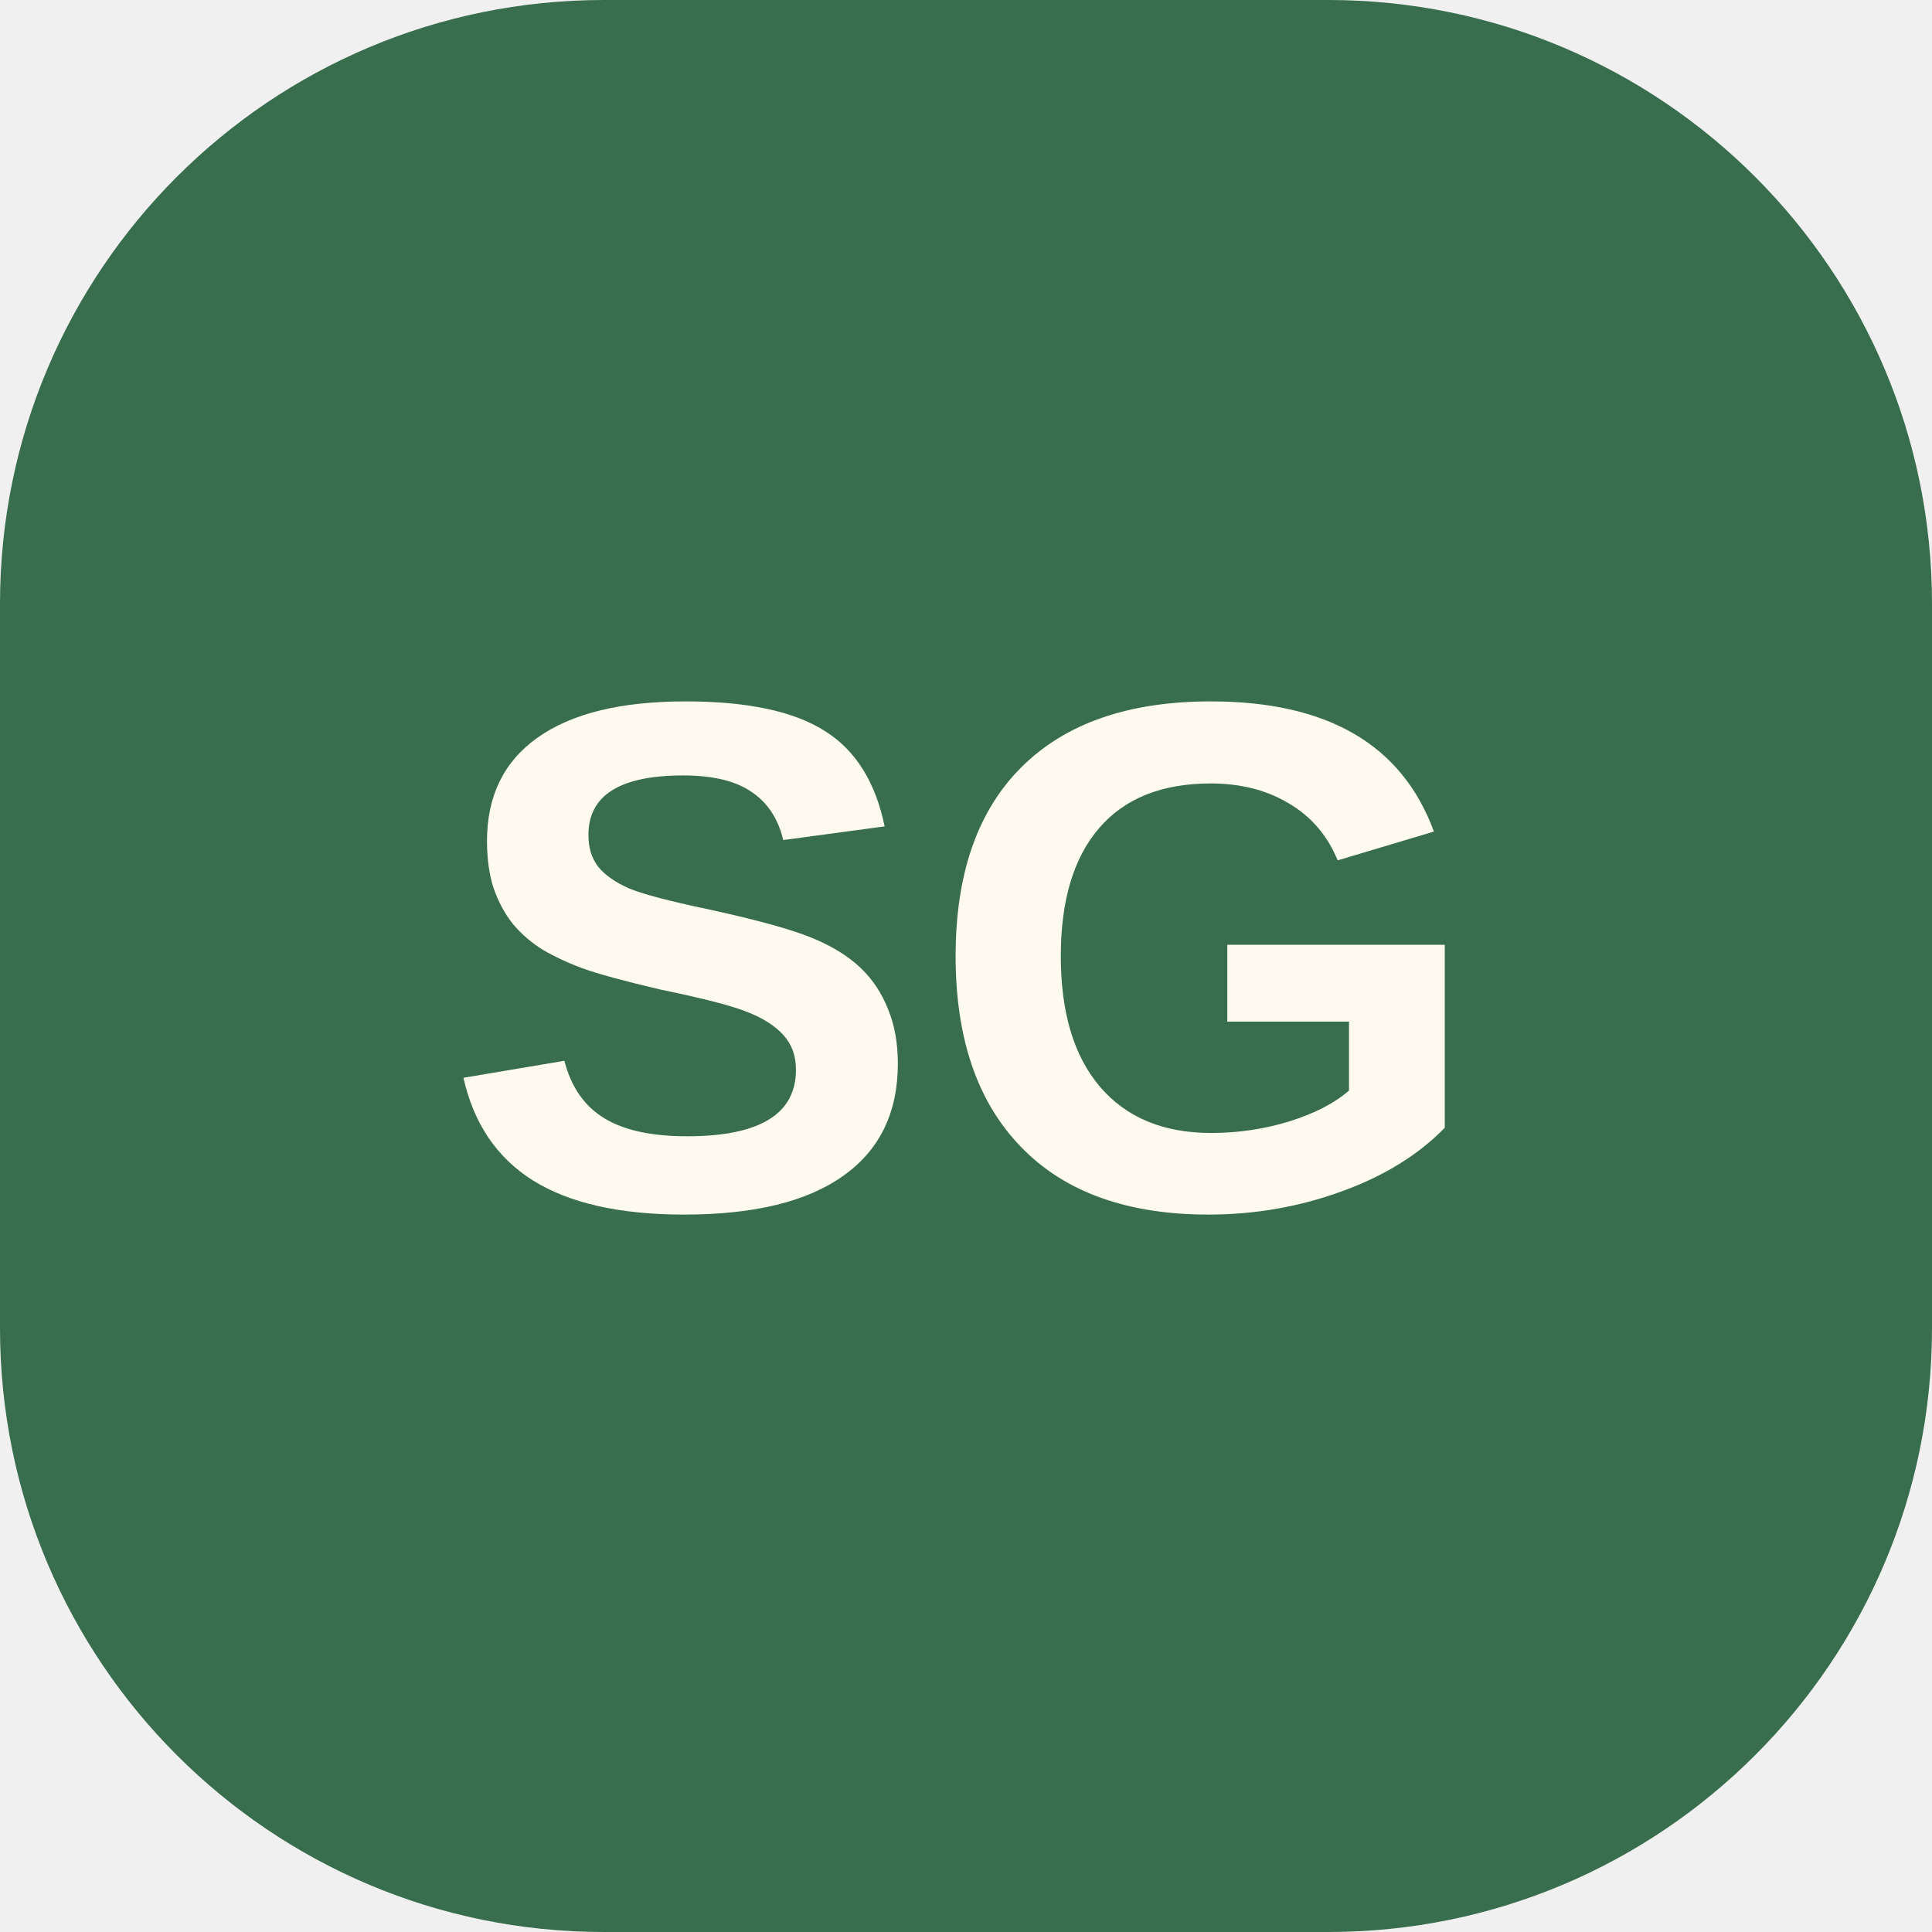
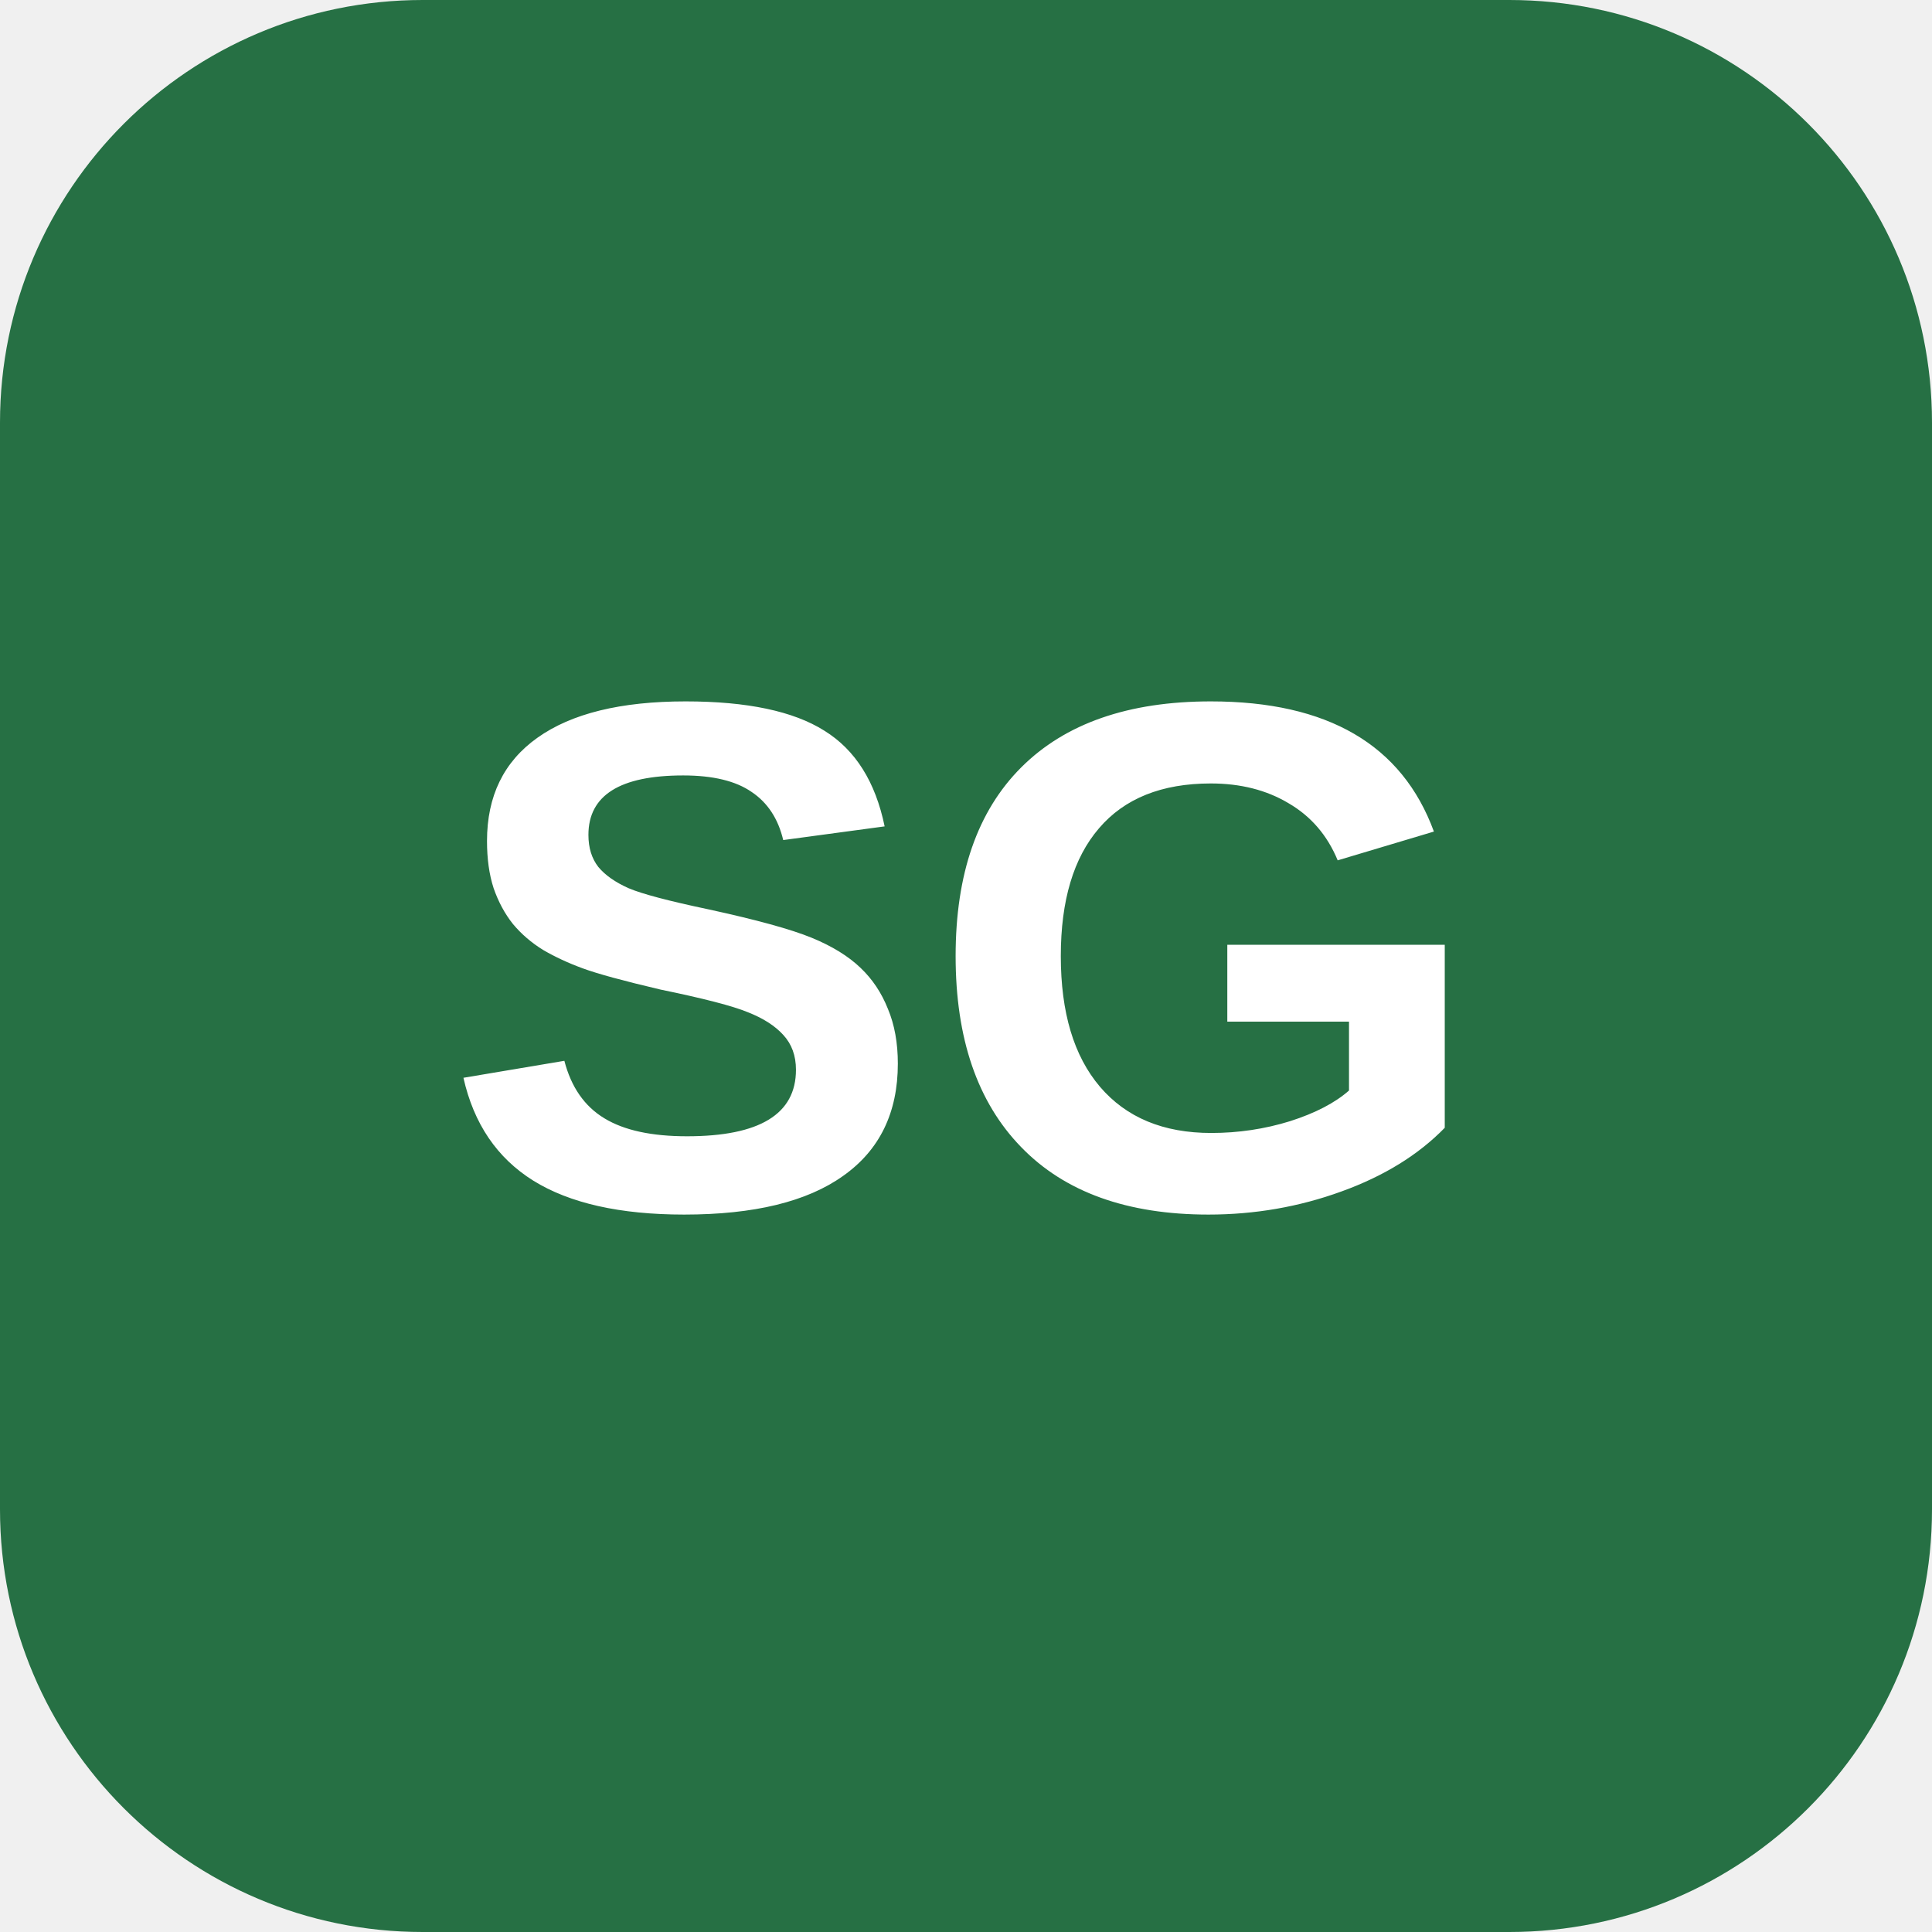
<svg xmlns="http://www.w3.org/2000/svg" viewBox="0 0 64 64">
-   <rect width="64" height="64" rx="20" fill="#386e4d" />
-   <text x="32" y="40" text-anchor="middle" font-family="Arial,sans-serif" font-weight="700" font-size="24" fill="#fffaf0">SG</text>
+   <rect width="64" height="64" rx="14" fill="#267044" />
+   <text x="32" y="40" text-anchor="middle" font-family="Arial,sans-serif" font-weight="700" font-size="24" fill="#ffffff">SG</text>
</svg>
